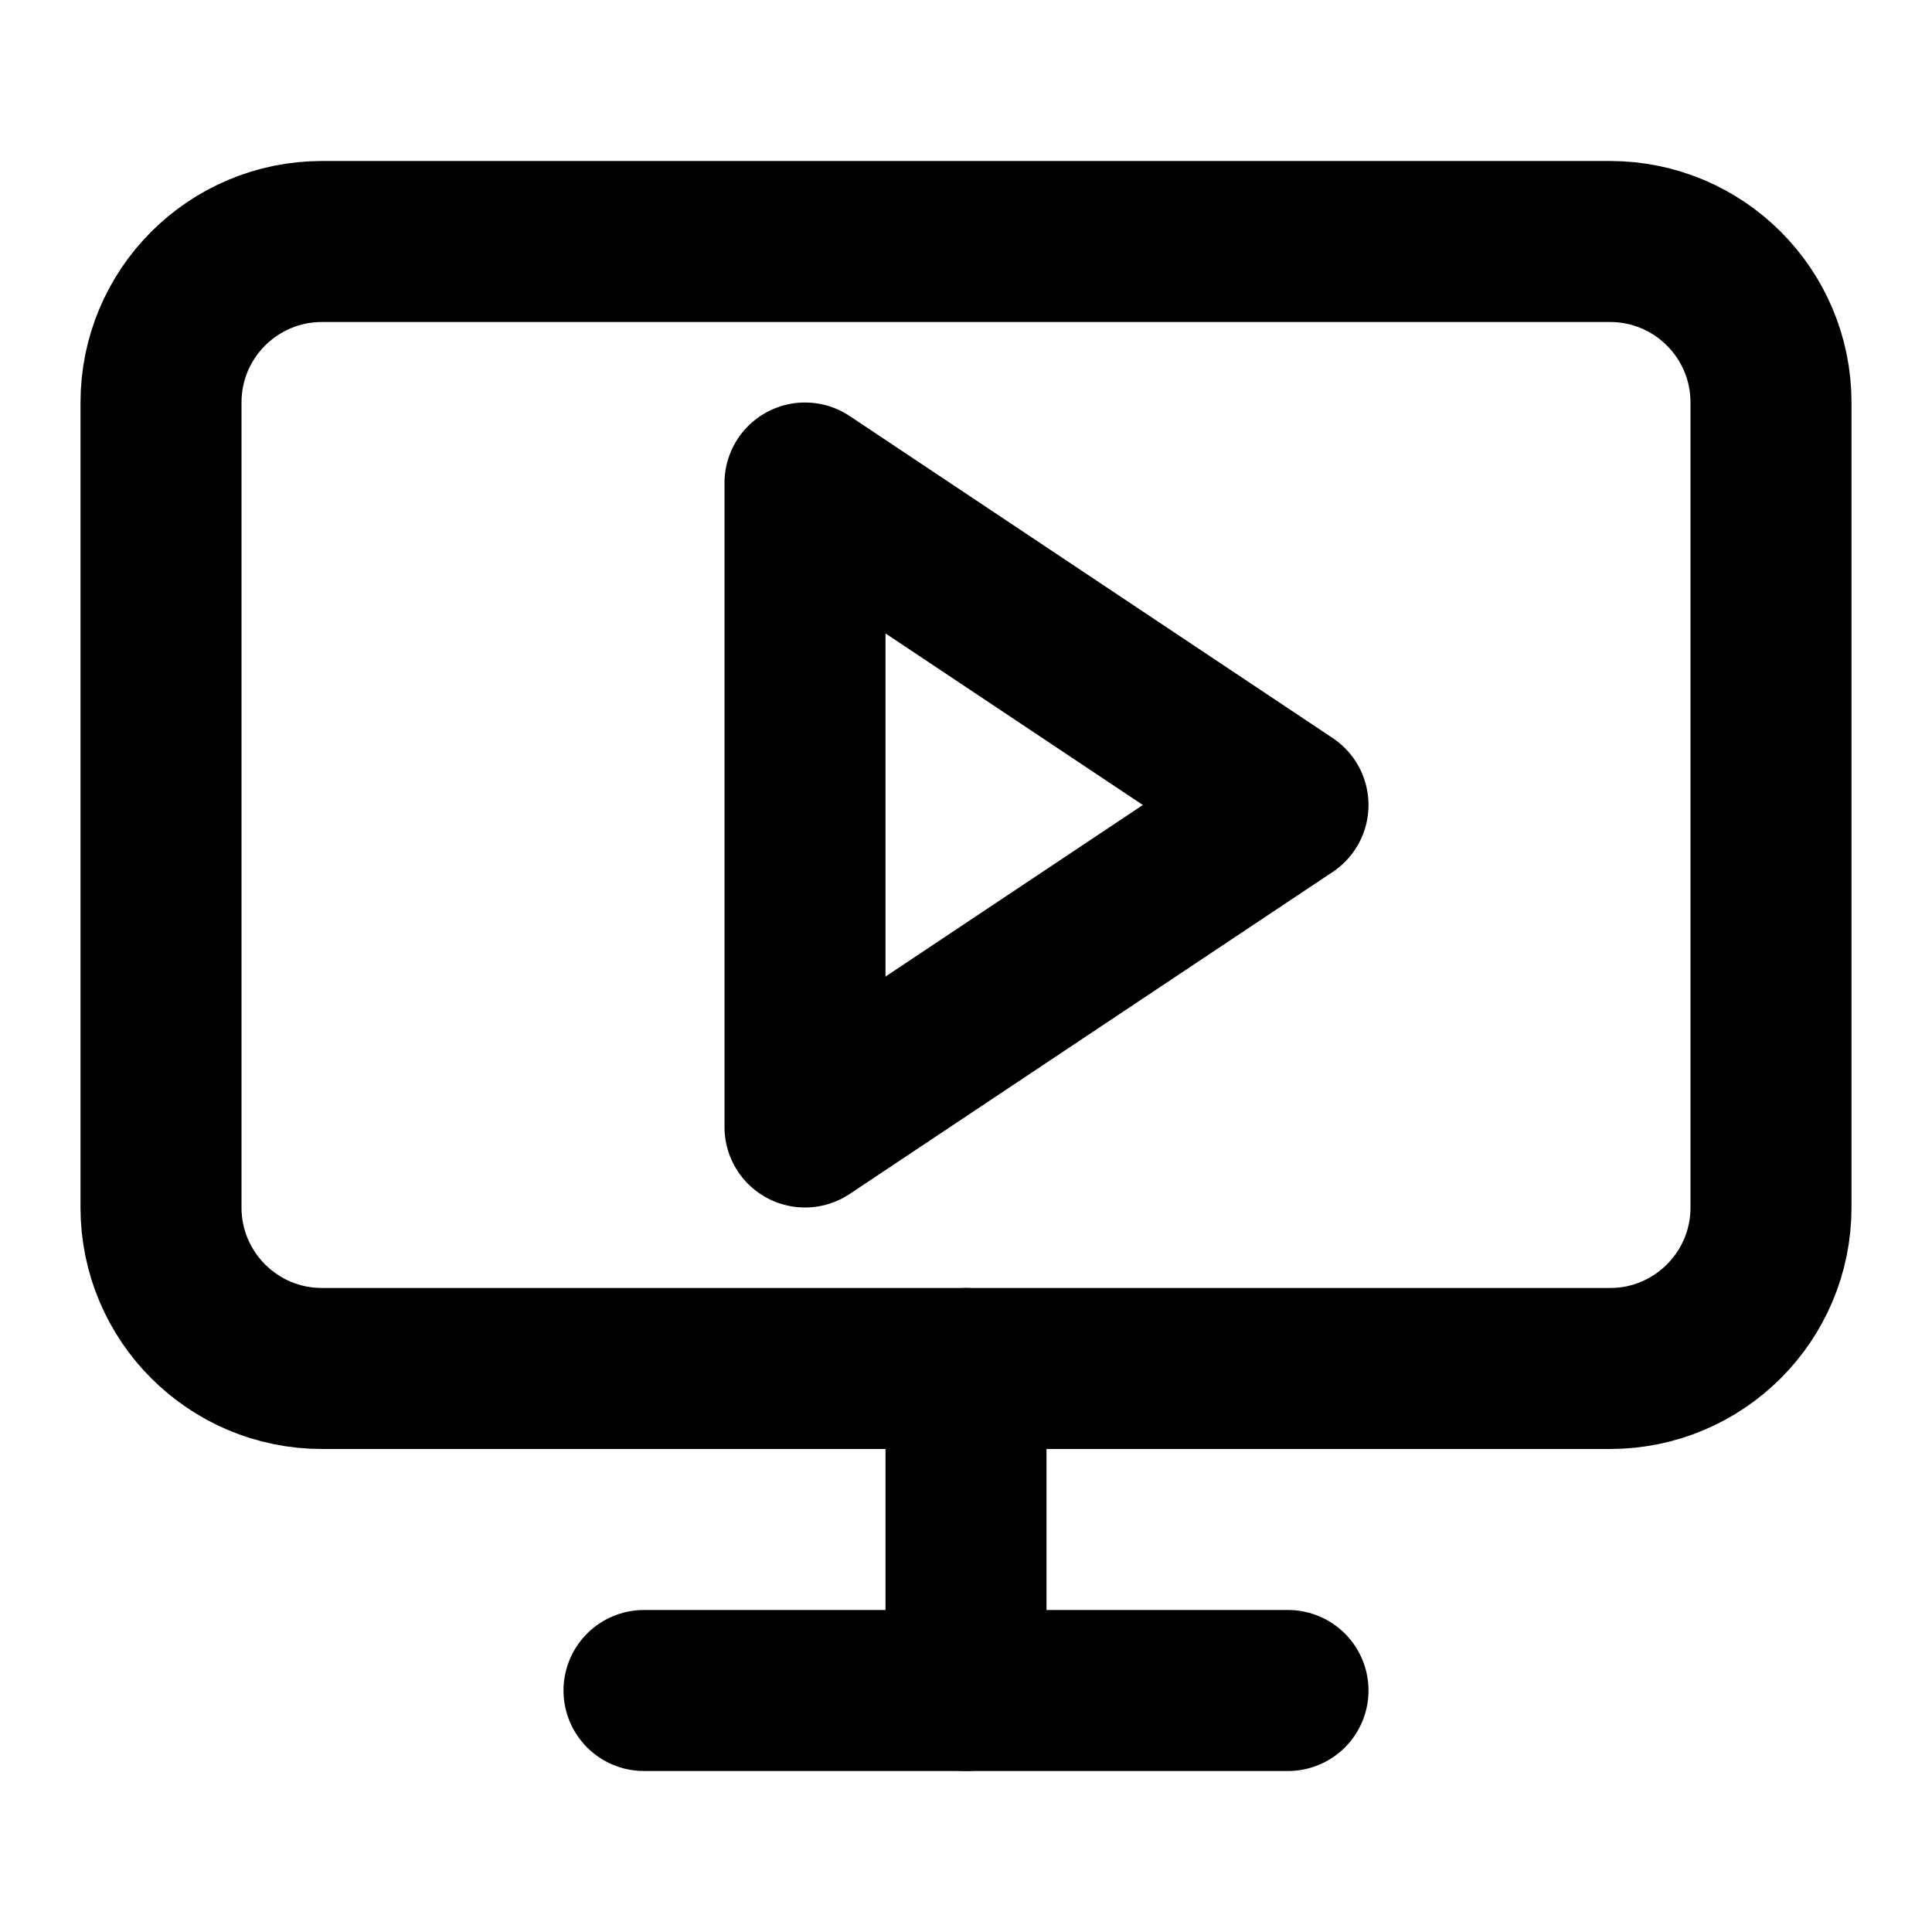
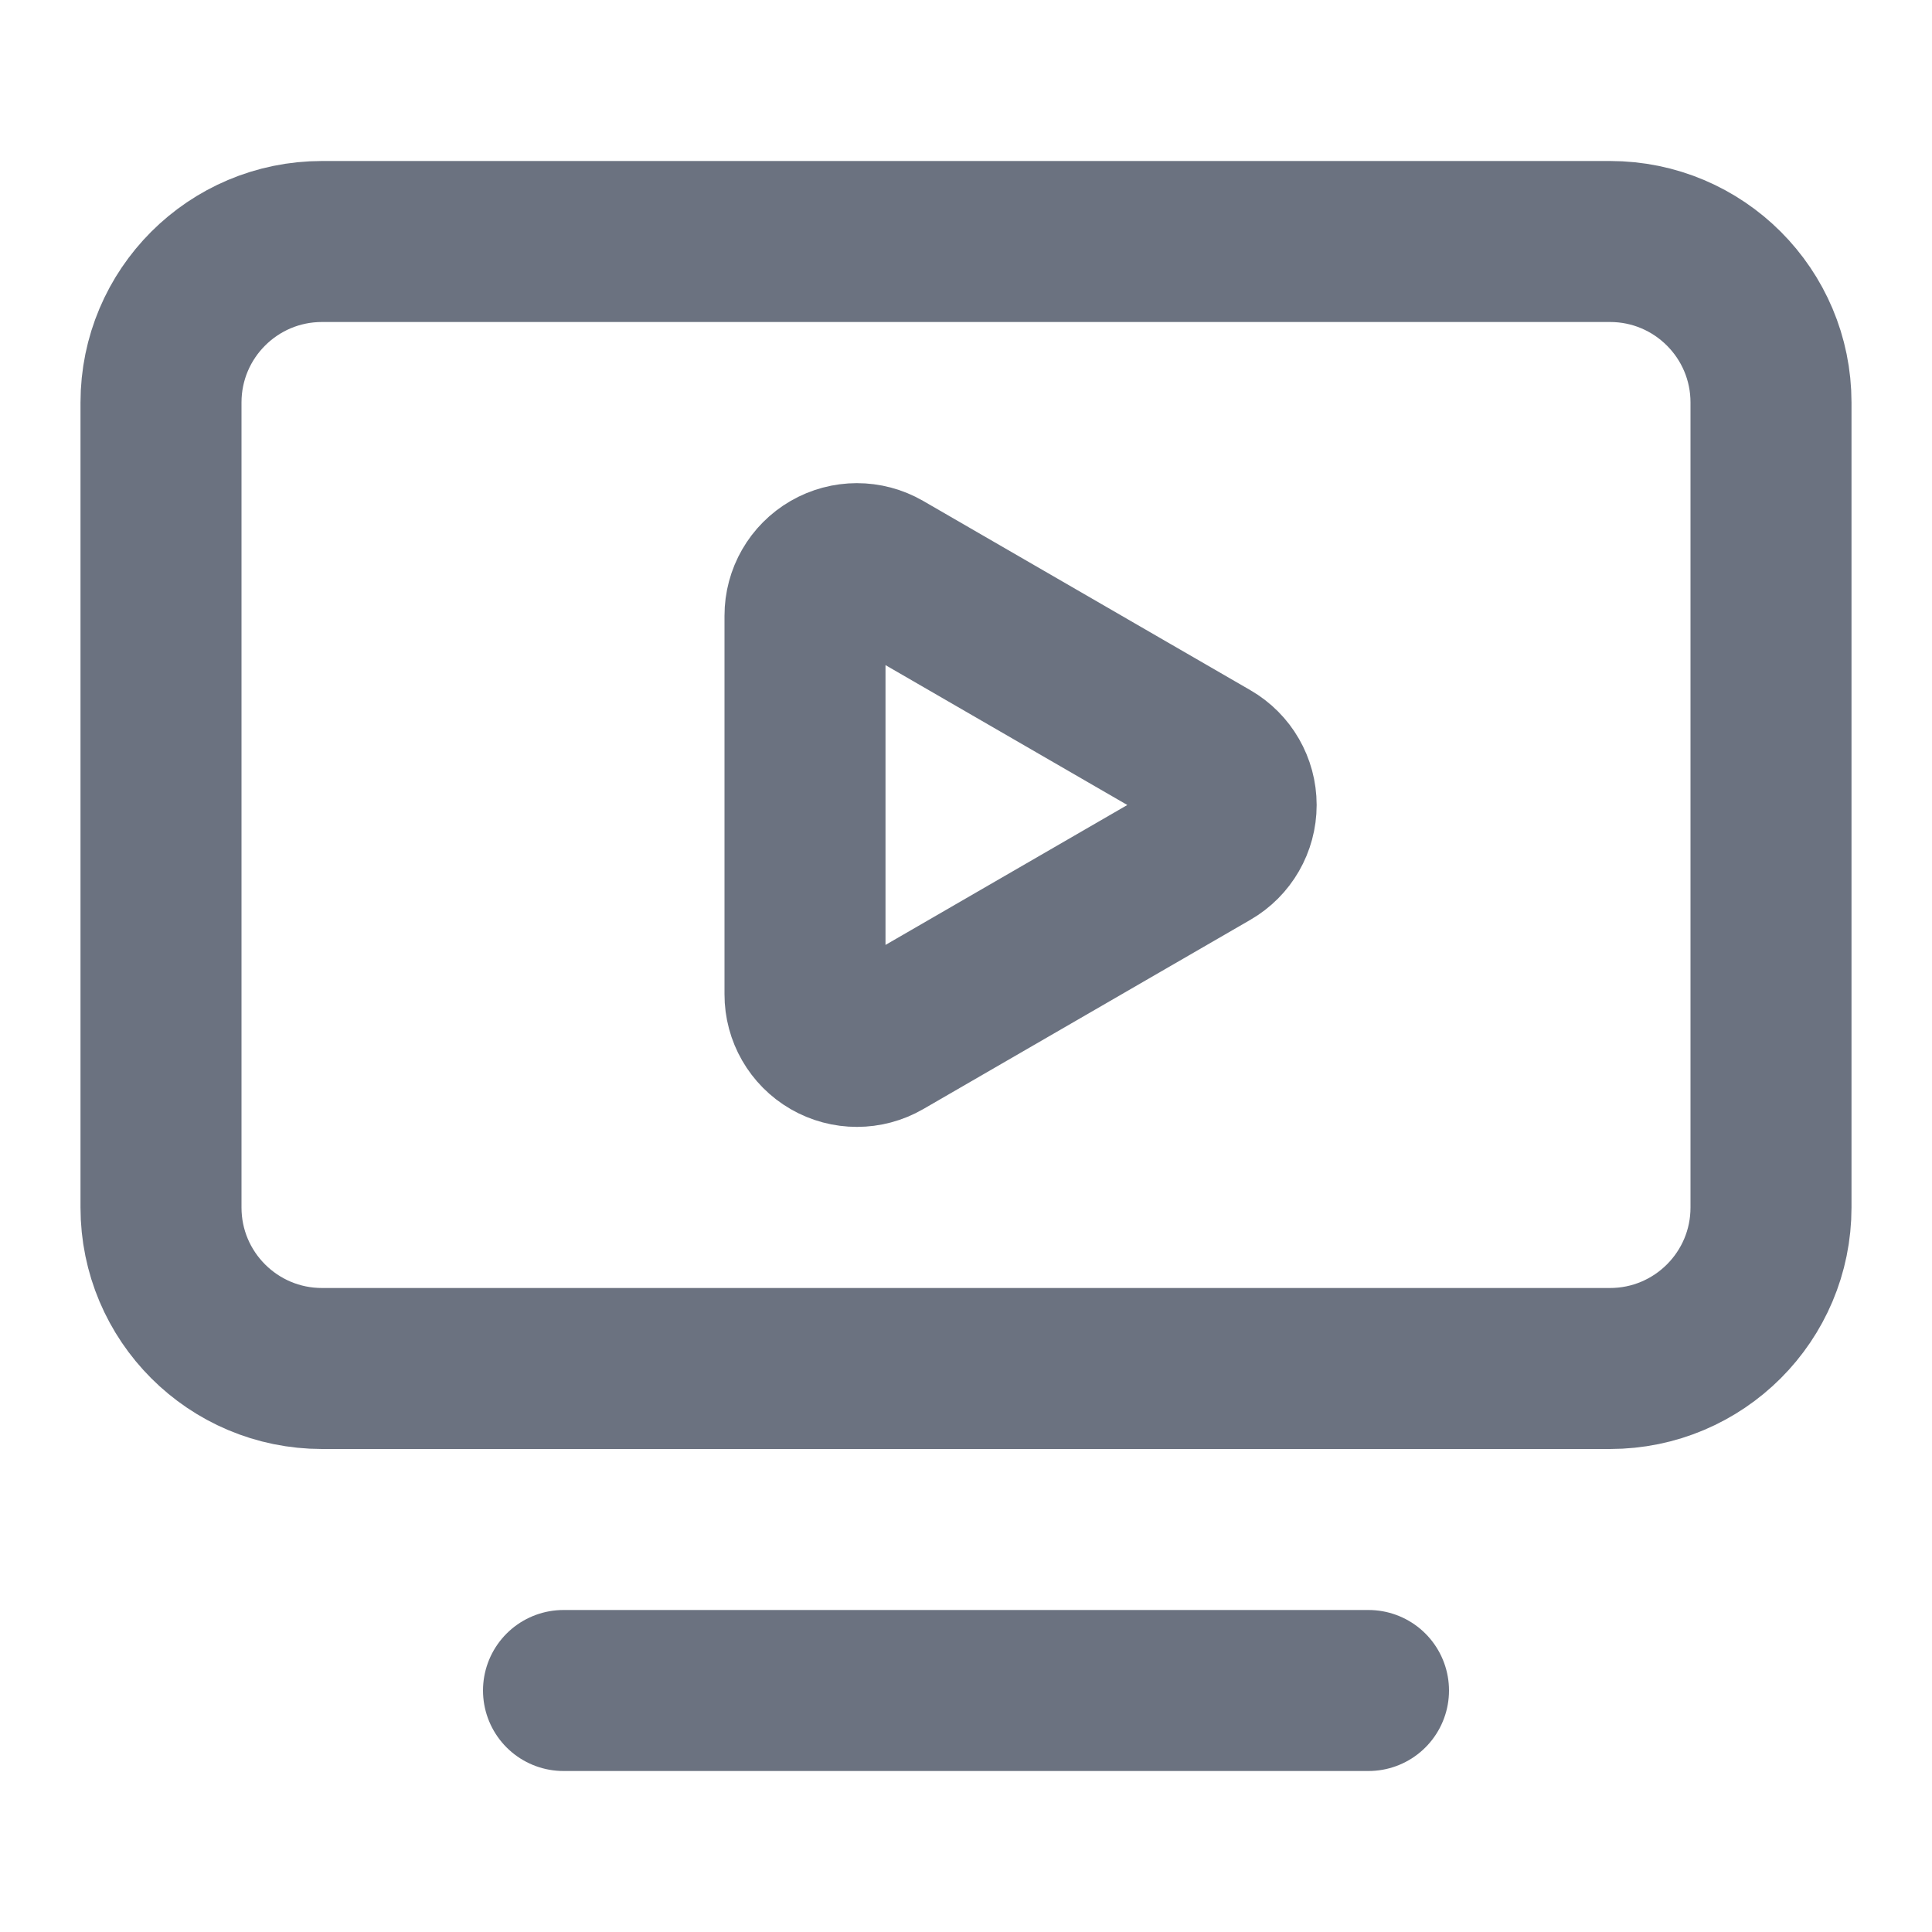
- <svg xmlns="http://www.w3.org/2000/svg" class="lucide lucide-monitor-play" fill="none" stroke="currentColor" stroke-linecap="round" stroke-linejoin="round" stroke-width="2" version="1.1" viewBox="0 0 24 24">
-   <rect x="2" y="3" width="20" height="14" rx="2" />
-   <path d="m8 21h8" />
-   <path d="m12 17v4" />
-   <polygon transform="translate(0,-2)" points="10 16 10 8 16 12" />
+ <svg xmlns="http://www.w3.org/2000/svg" width="24" height="24" viewBox="0 0 24 24" fill="none" stroke="#6b7280" stroke-width="2" stroke-linecap="round" stroke-linejoin="round" class="lucide lucide-tv-minimal-play-icon lucide-tv-minimal-play">
+   <path d="M15.033 9.44a.647.647 0 0 1 0 1.12l-4.065 2.352a.645.645 0 0 1-.968-.56V7.648a.645.645 0 0 1 .967-.56z" />
+   <path d="M7 21h10" />
+   <rect width="20" height="14" x="2" y="3" rx="2" />
</svg>
